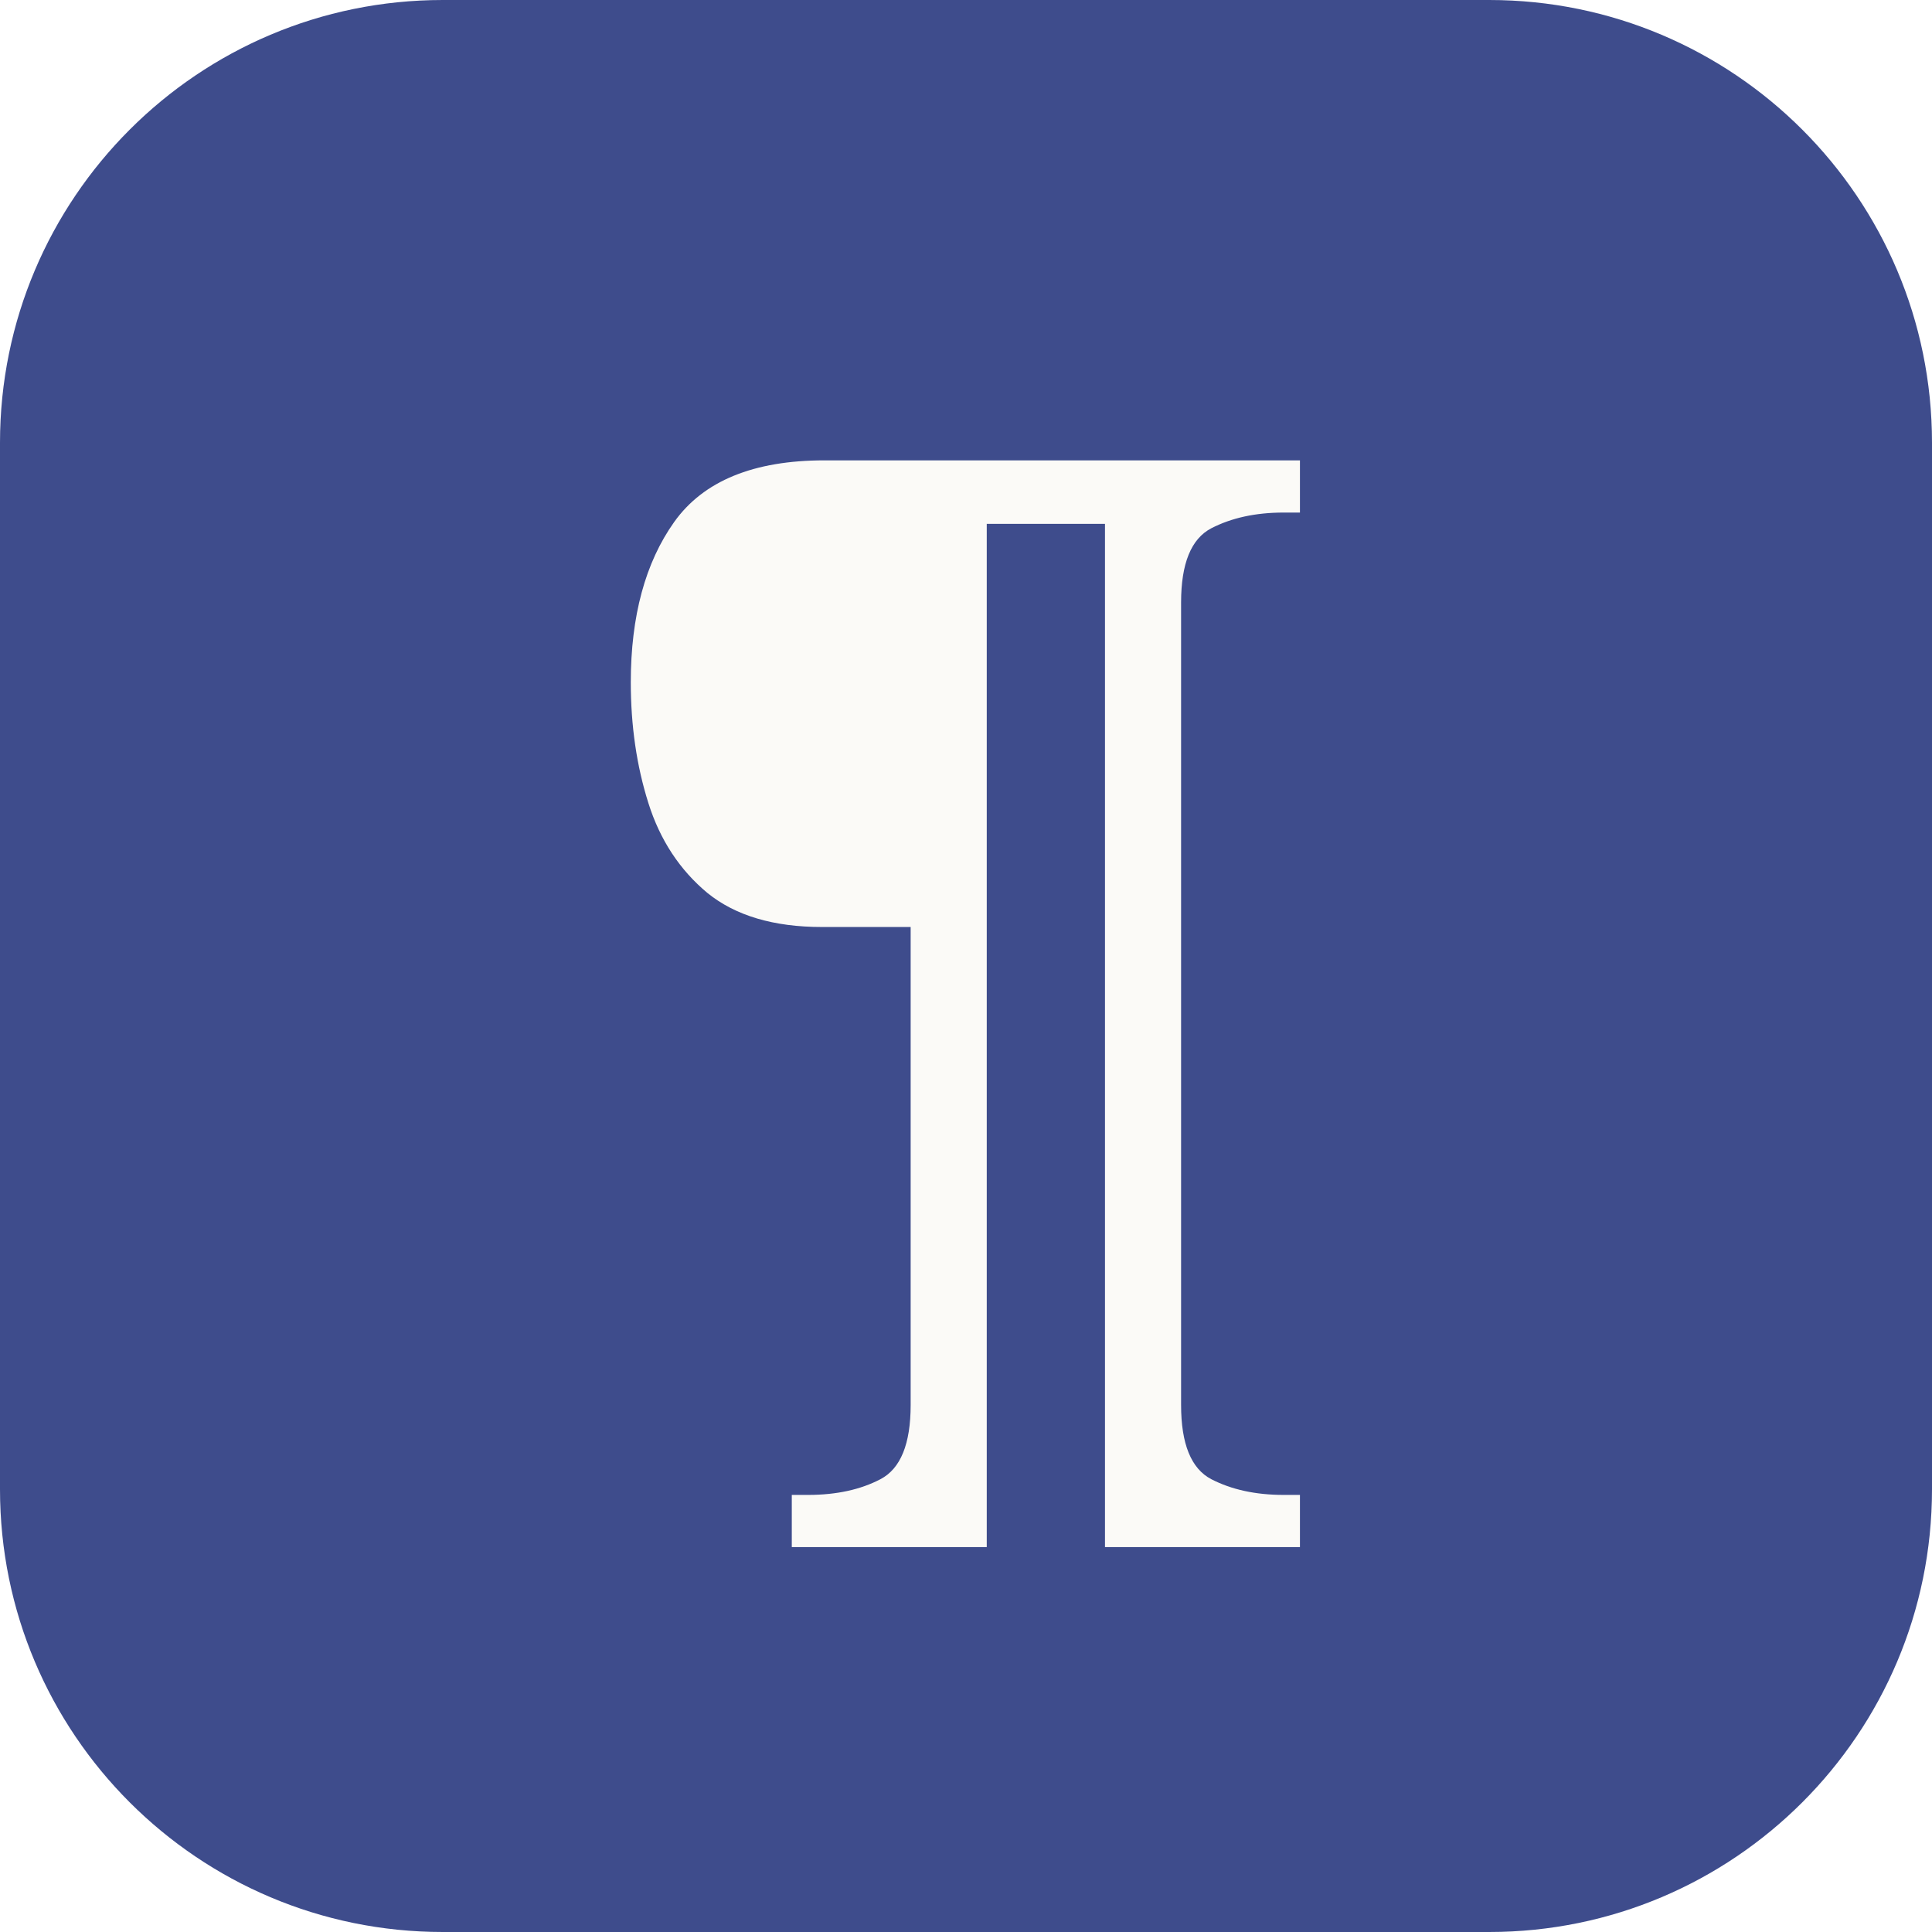
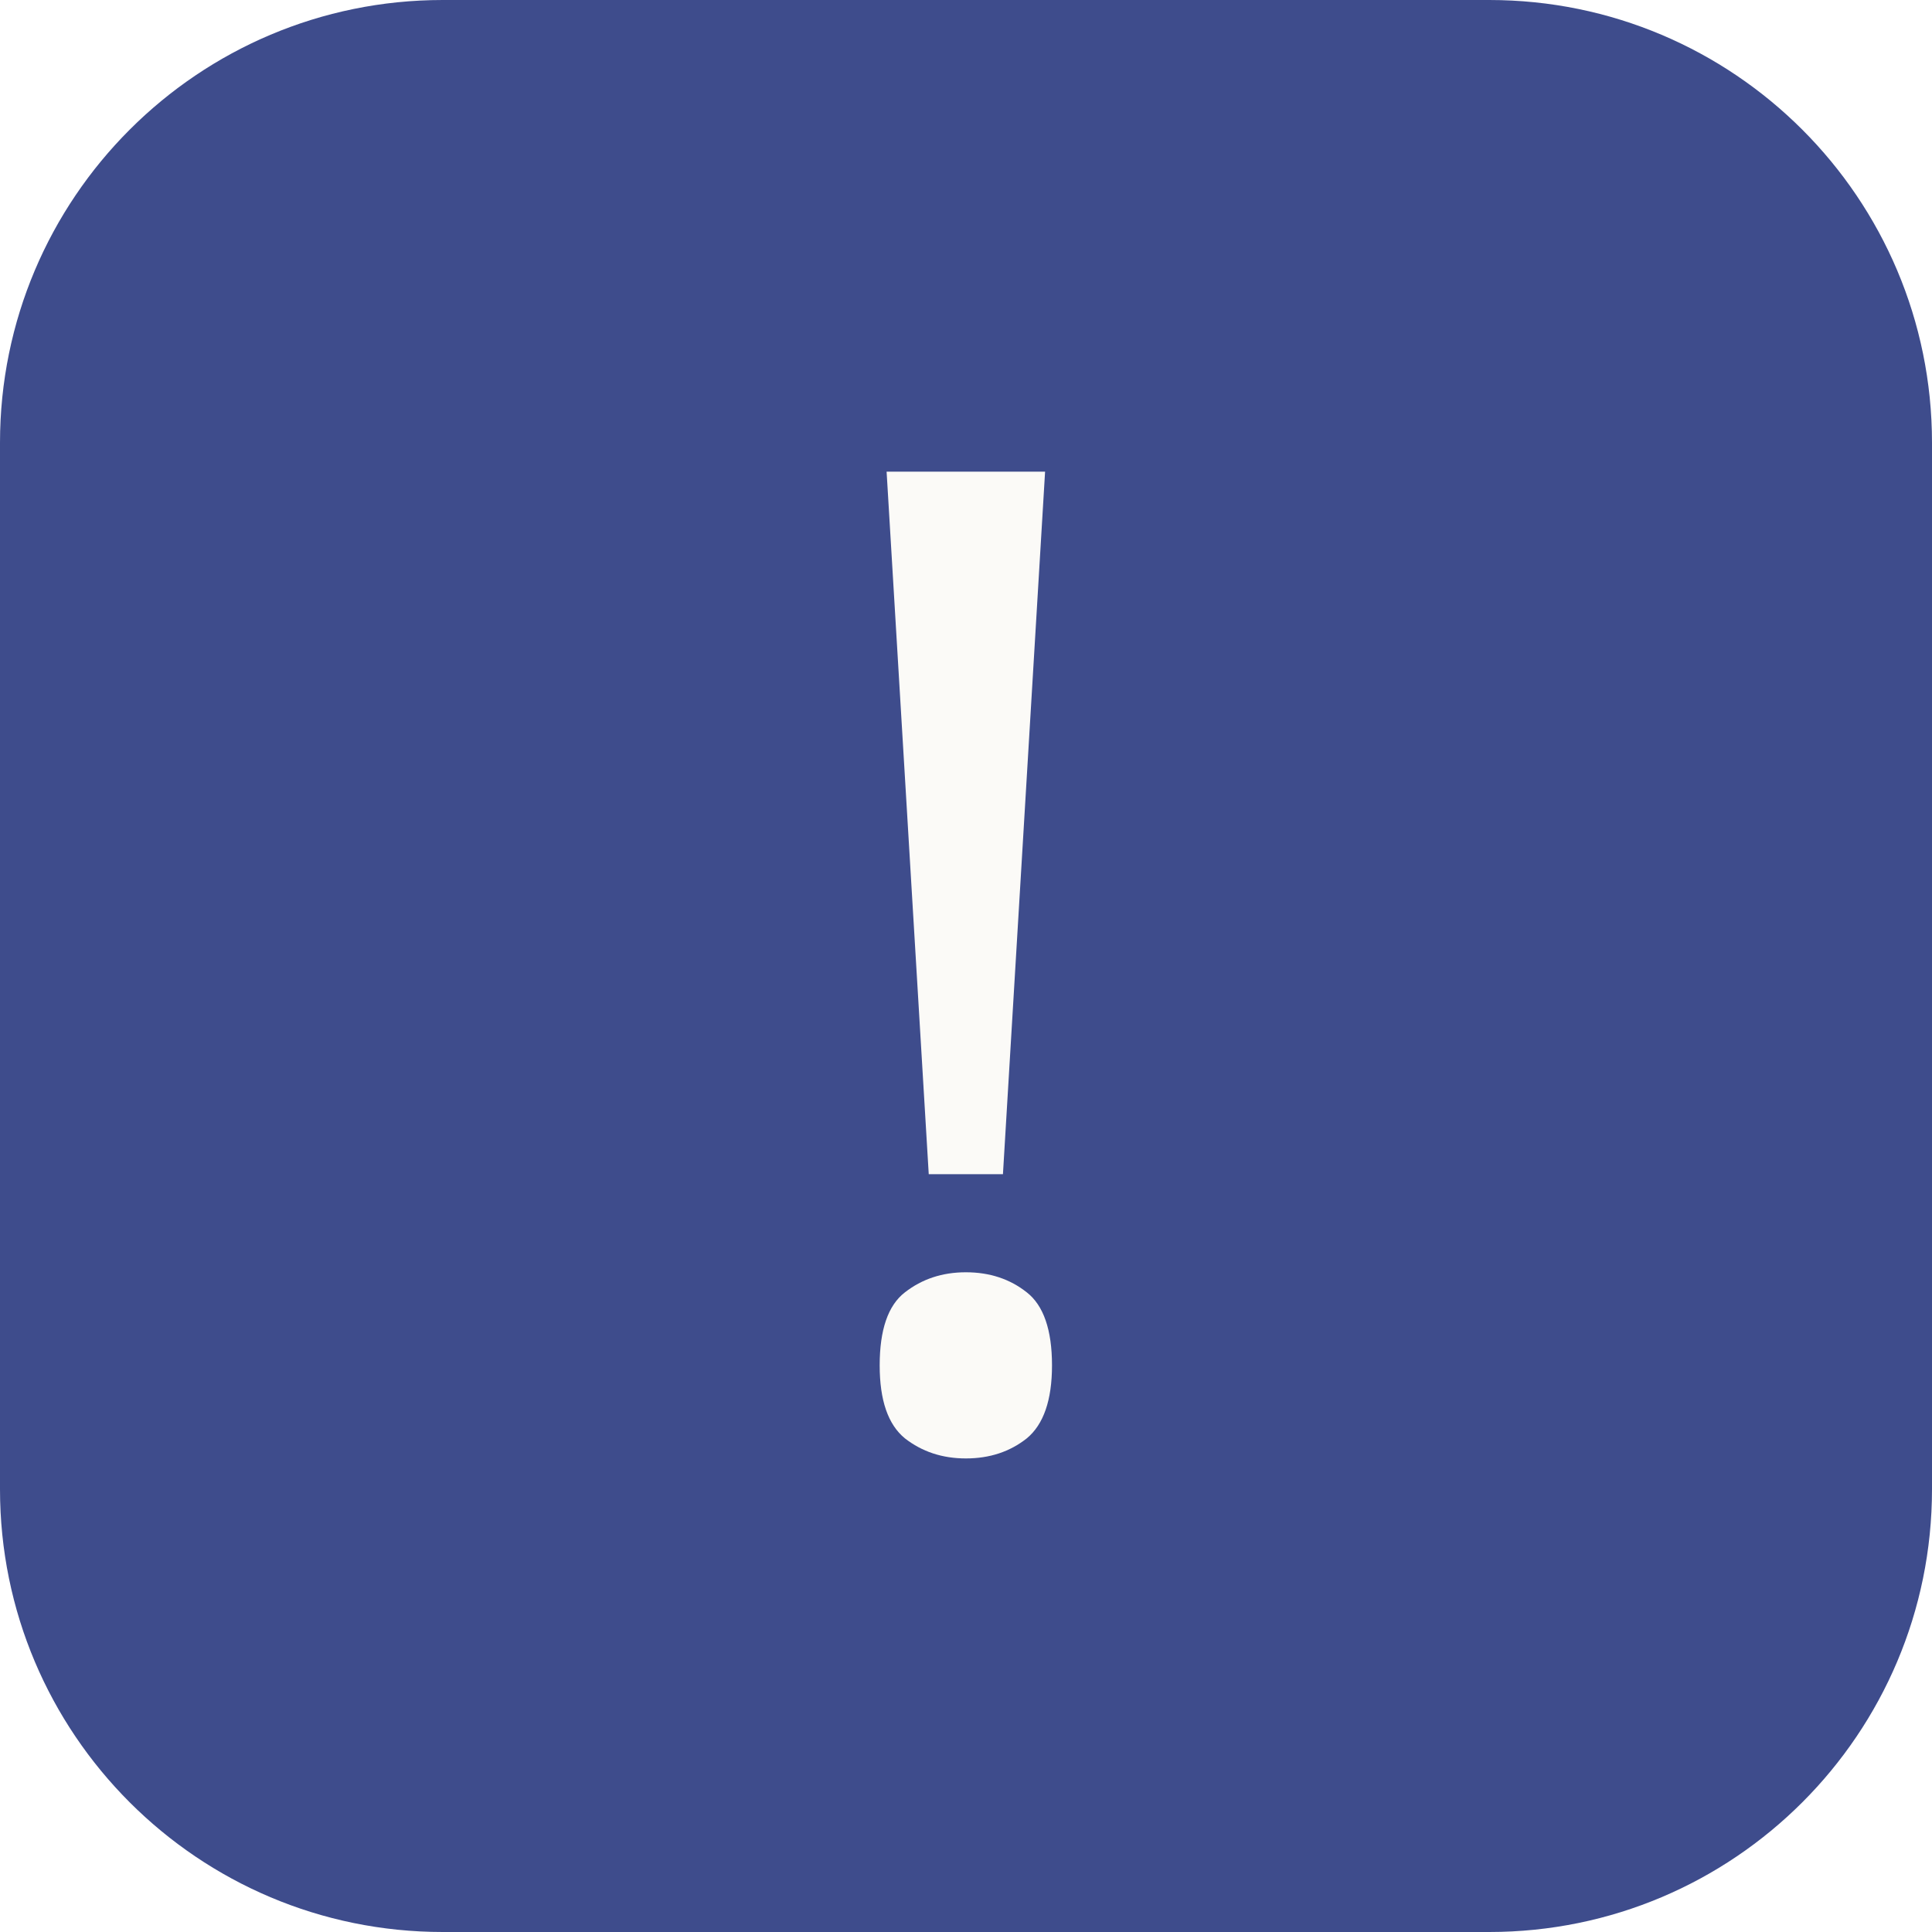
<svg xmlns="http://www.w3.org/2000/svg" viewBox="0 0 48 48">
  <rect width="48" height="48" rx="11" fill="#3E4C8C" />
-   <text x="24" y="35" text-anchor="middle" font-family="Georgia, 'Iowan Old Style', serif" font-size="31" fill="#FBFAF7">¶</text>
+   <text x="24" y="36" text-anchor="middle" font-family="Georgia, 'Iowan Old Style', serif" font-size="34" fill="#FBFAF7">!</text>
</svg>
